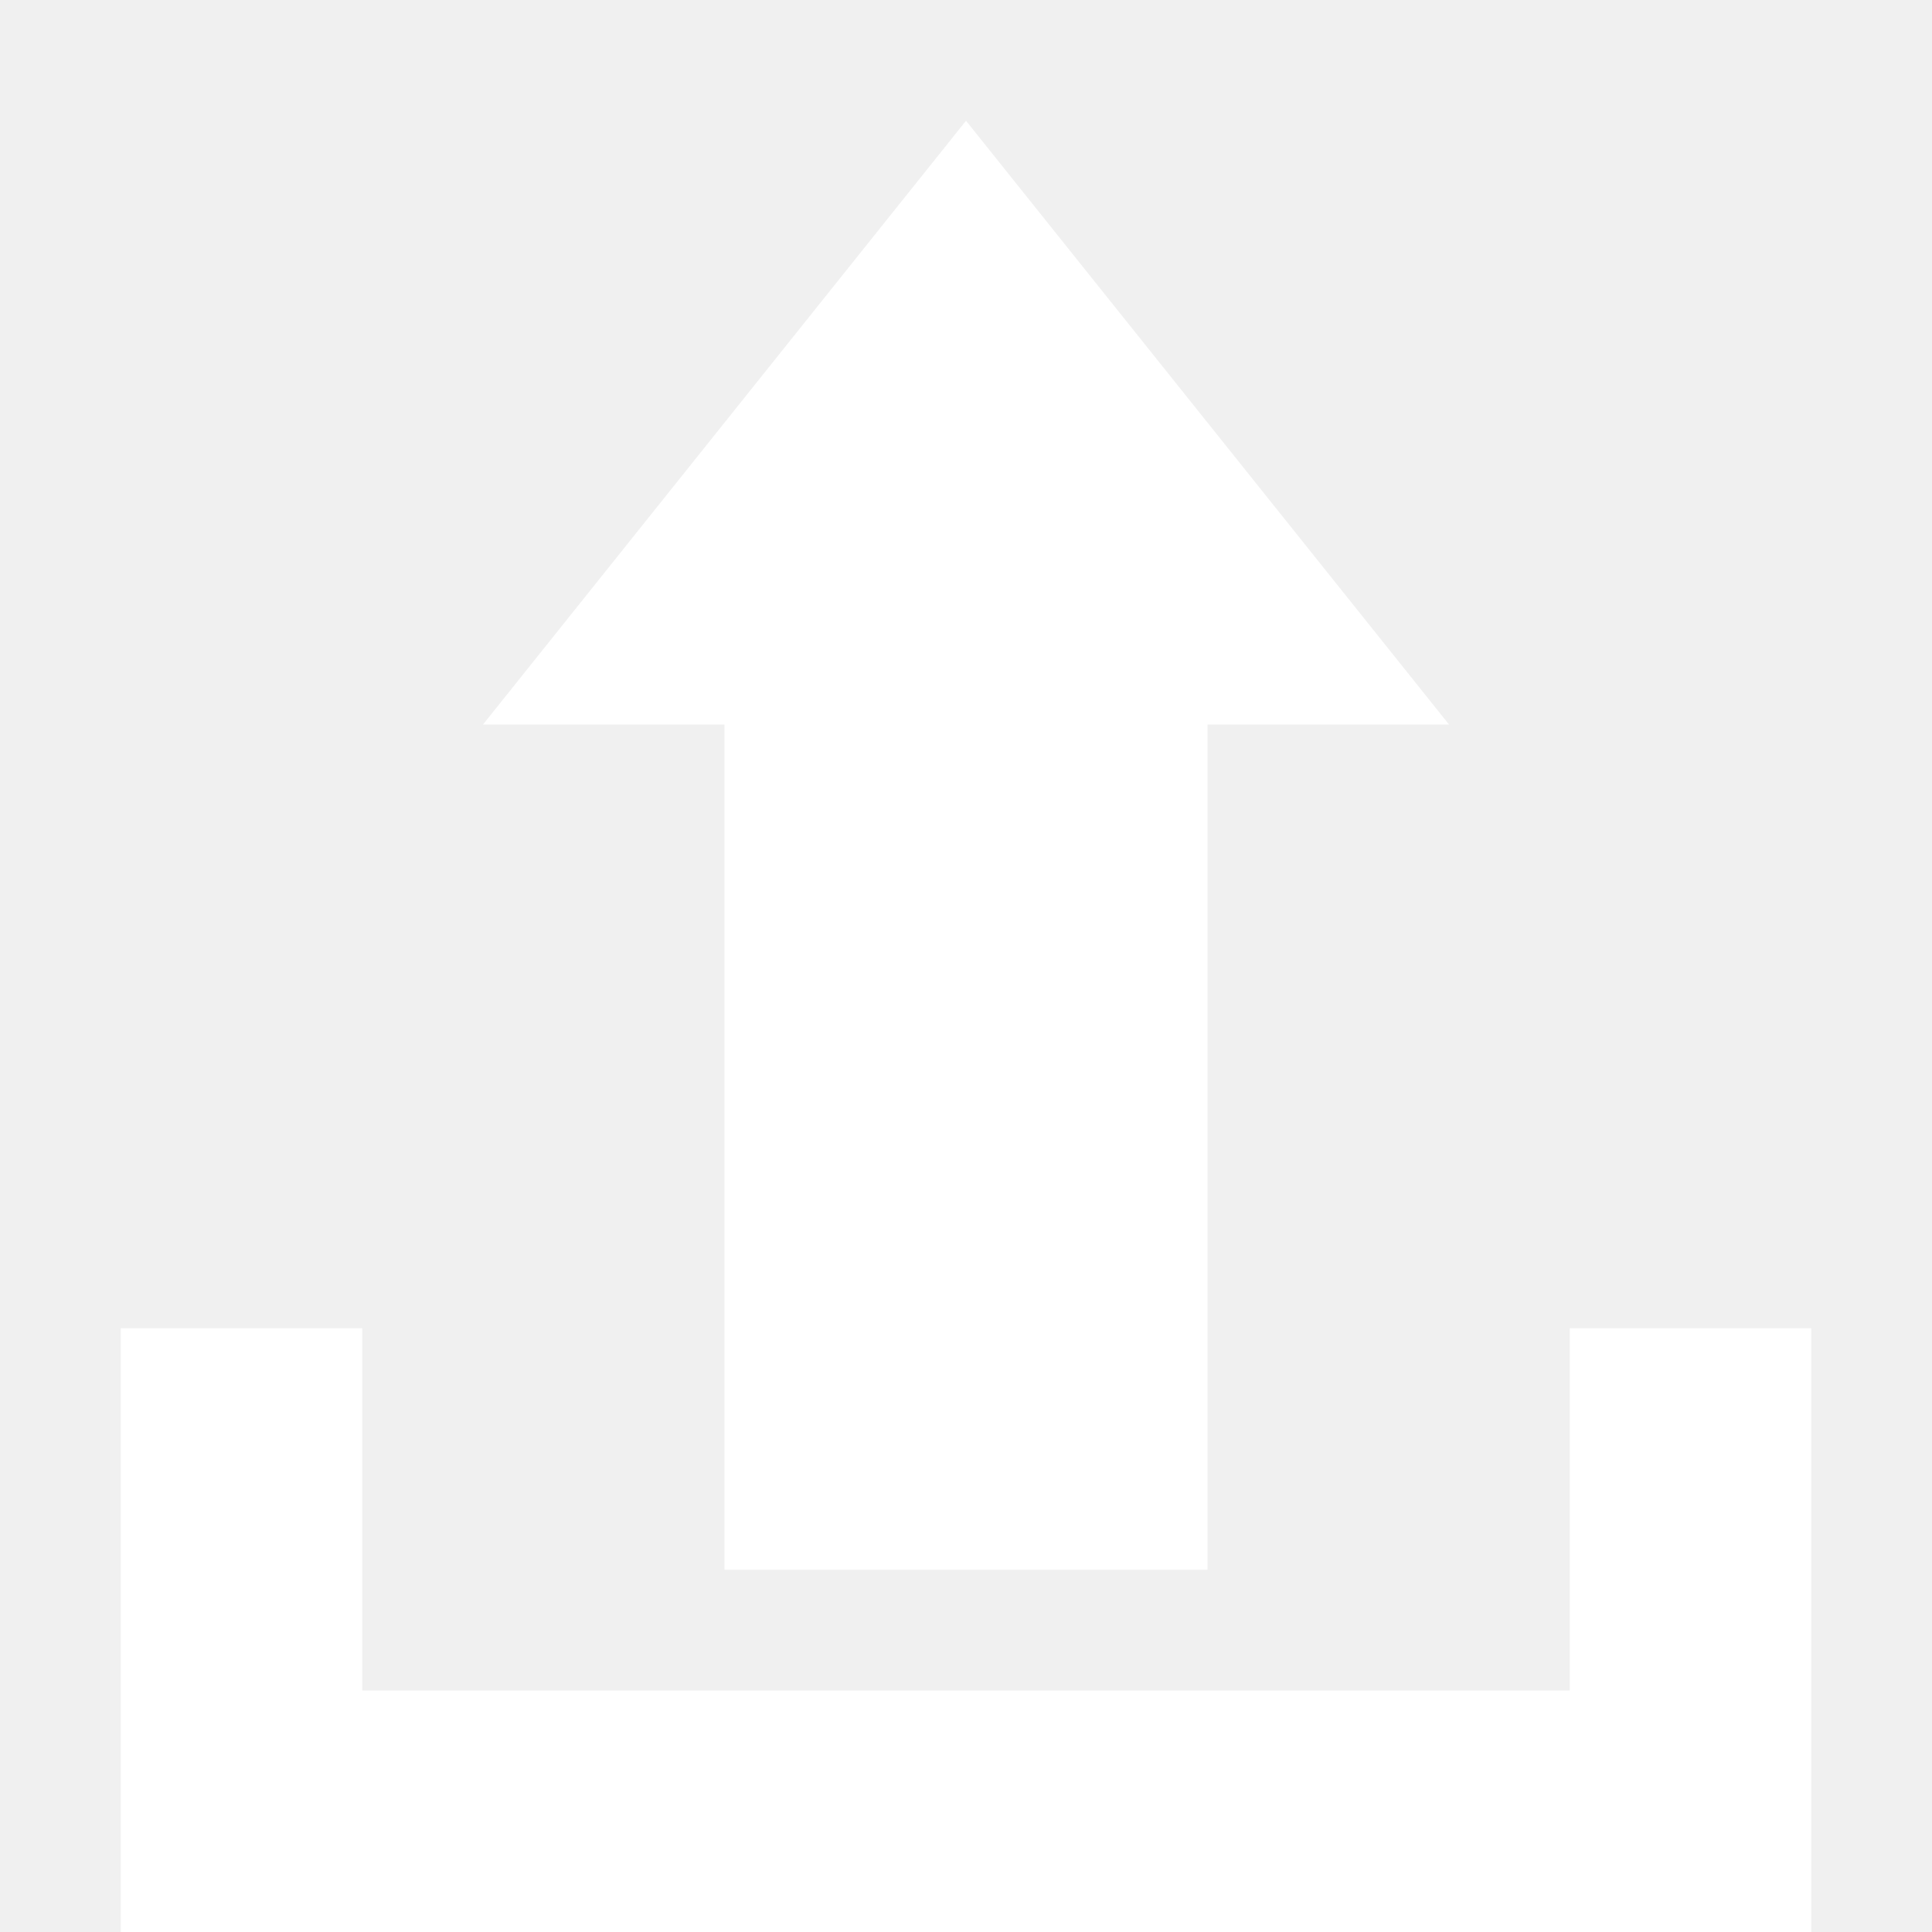
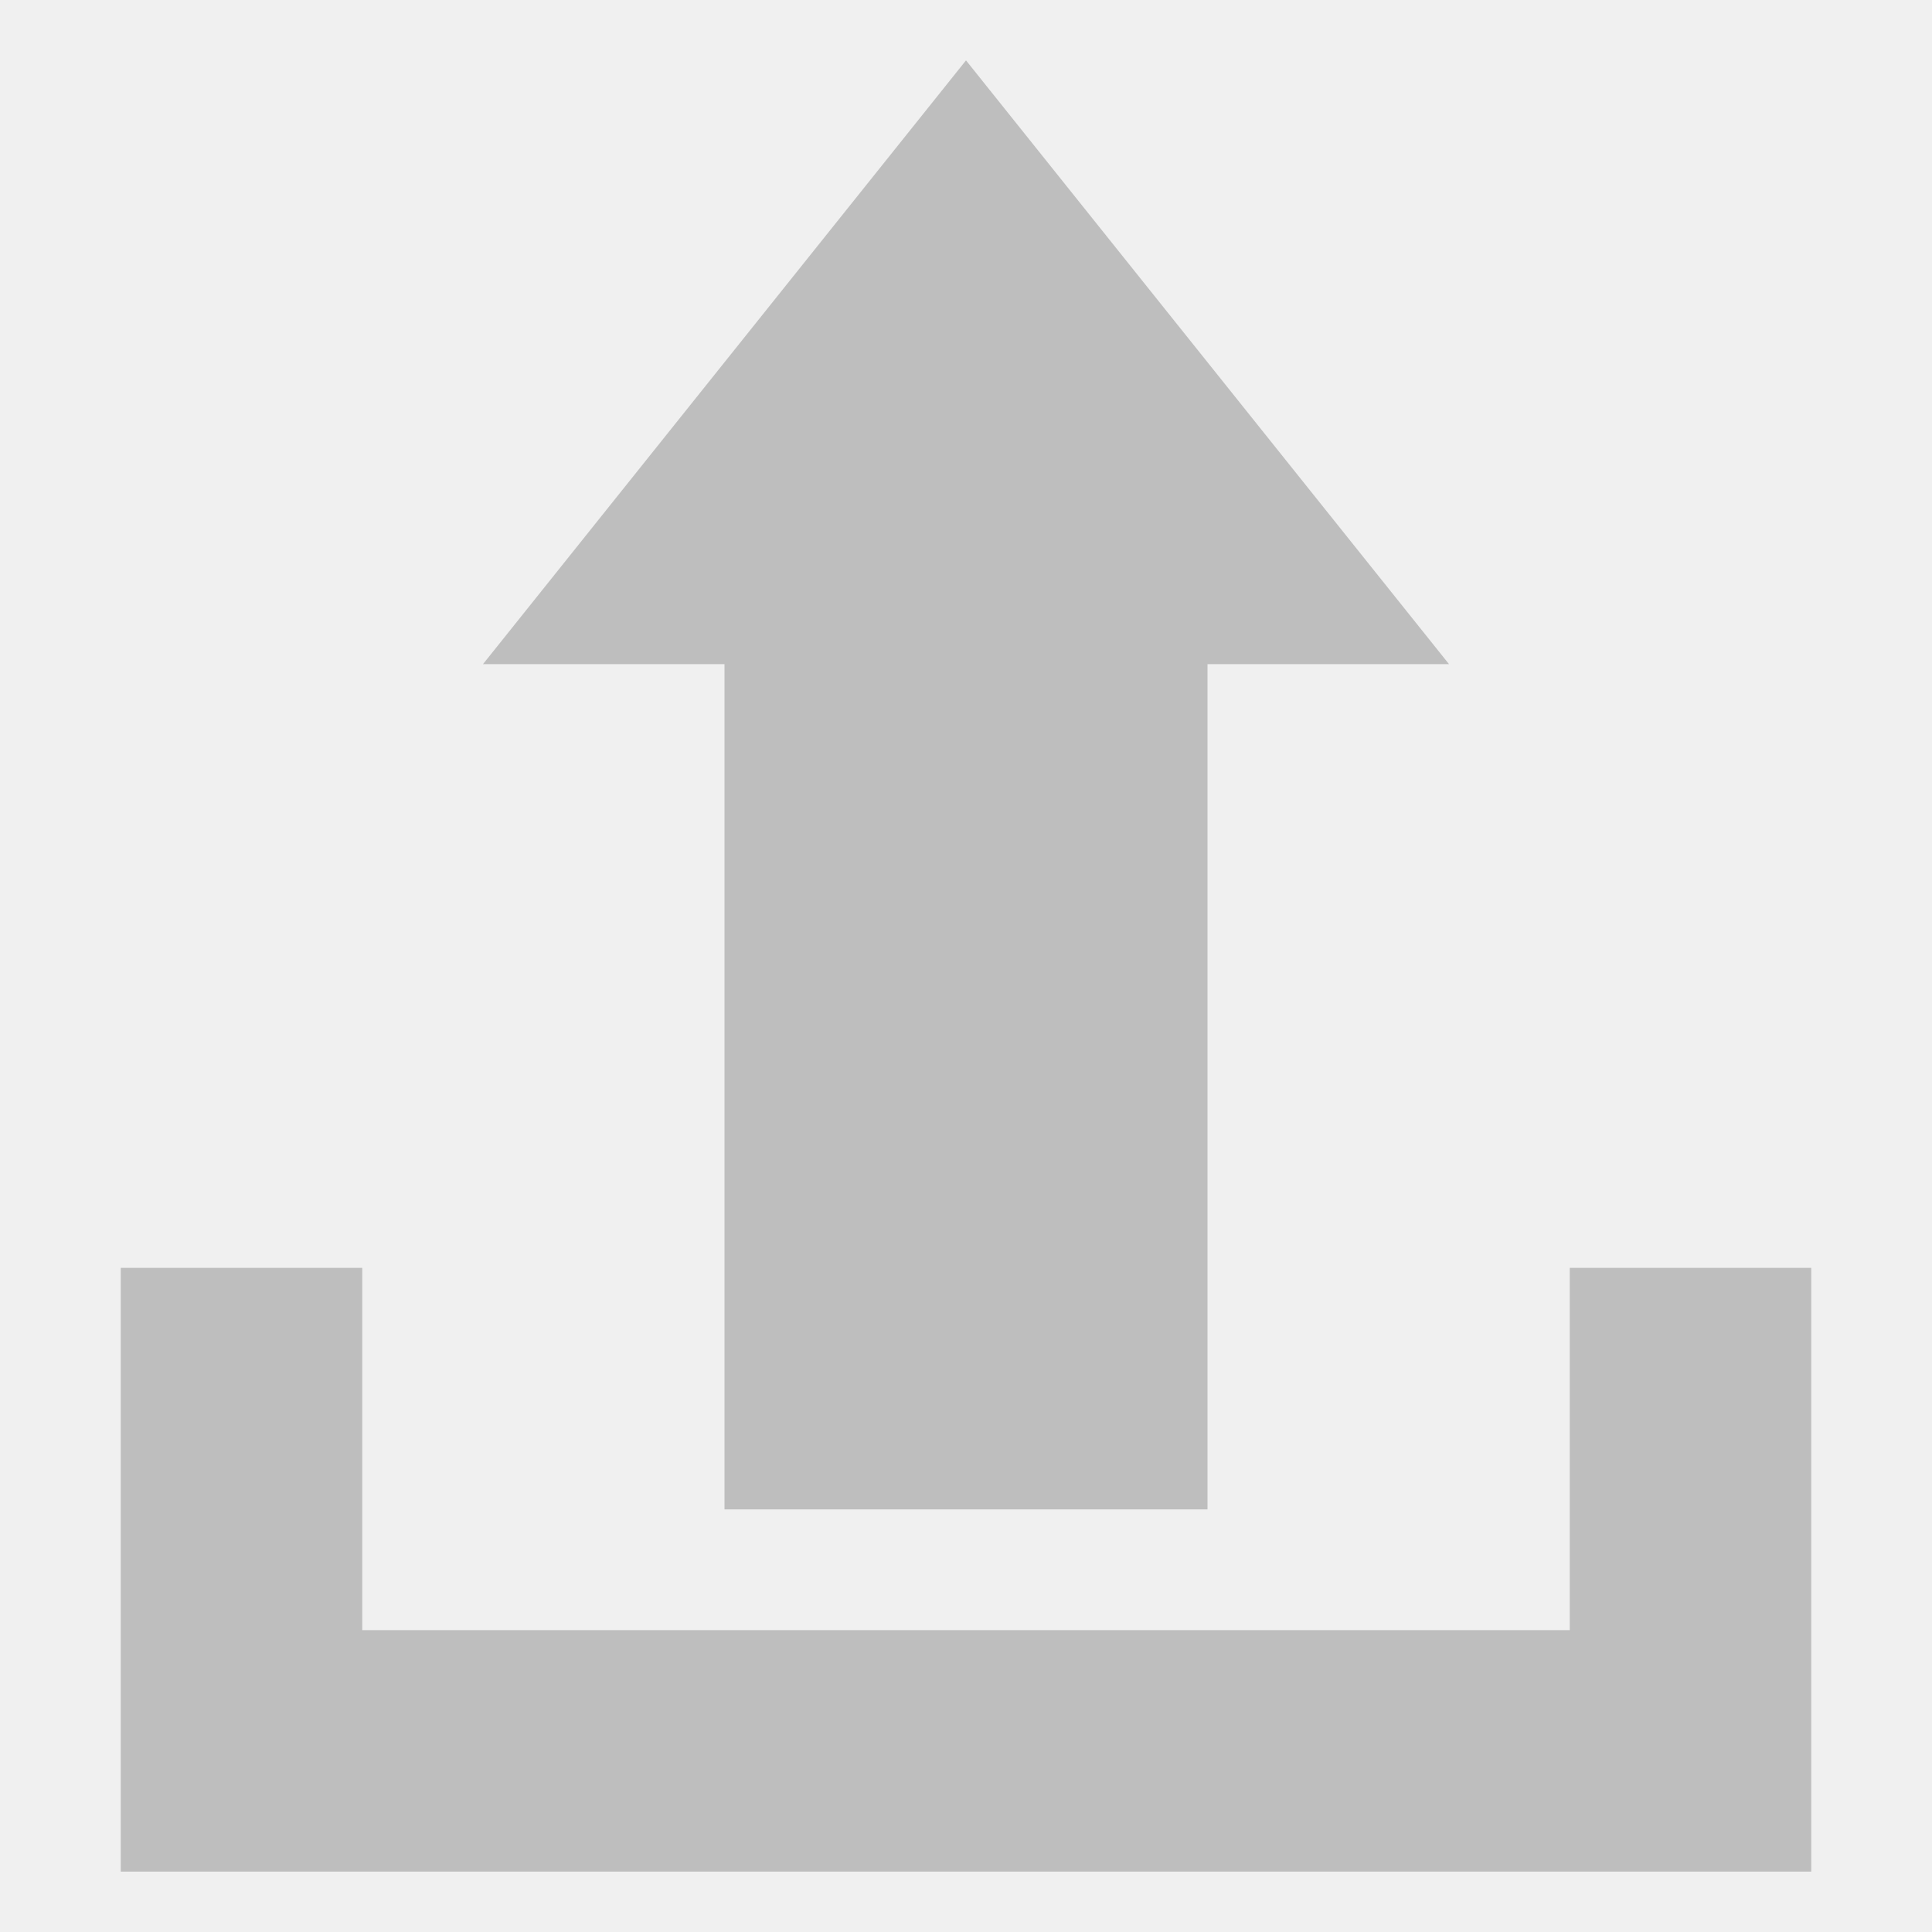
- <svg xmlns="http://www.w3.org/2000/svg" height="16px" version="1.1" viewBox="0 0 16 16" width="16px">
-   <defs />
-   <g fill="none" fill-rule="evenodd" id="Icons with numbers" stroke="none" stroke-width="1">
-     <g fill="#ffffff" id="Group" transform="translate(-768, -432)">
-       <path d="M769,446 L781,446 L781,443 L783,443 L783,446 L783,448 L769,448 Z M769,443 L771,443 L771,446 L769,446 Z M778,438 L778,445 L774,445 L774,438 L772,438 L776,433 L780,438 Z M778,438" id="Rectangle 217 copy" />
+ <svg xmlns="http://www.w3.org/2000/svg" version="1.1" viewBox="0 0 16 16">
+   <g id="Icons with numbers" transform="translate(0 -.5)" style="fill-rule:evenodd;fill:#bebebe">
+     <g id="Group" transform="translate(-768,-432)" style="fill:#bebebe">
+       <path id="Rectangle 217 copy" d="m769 446h12v-3h2v5h-14zm0-3h2v3h-2zm9-5v7h-4v-7h-2l4-5 4 5z" style="fill:#bebebe" />
    </g>
  </g>
</svg>
